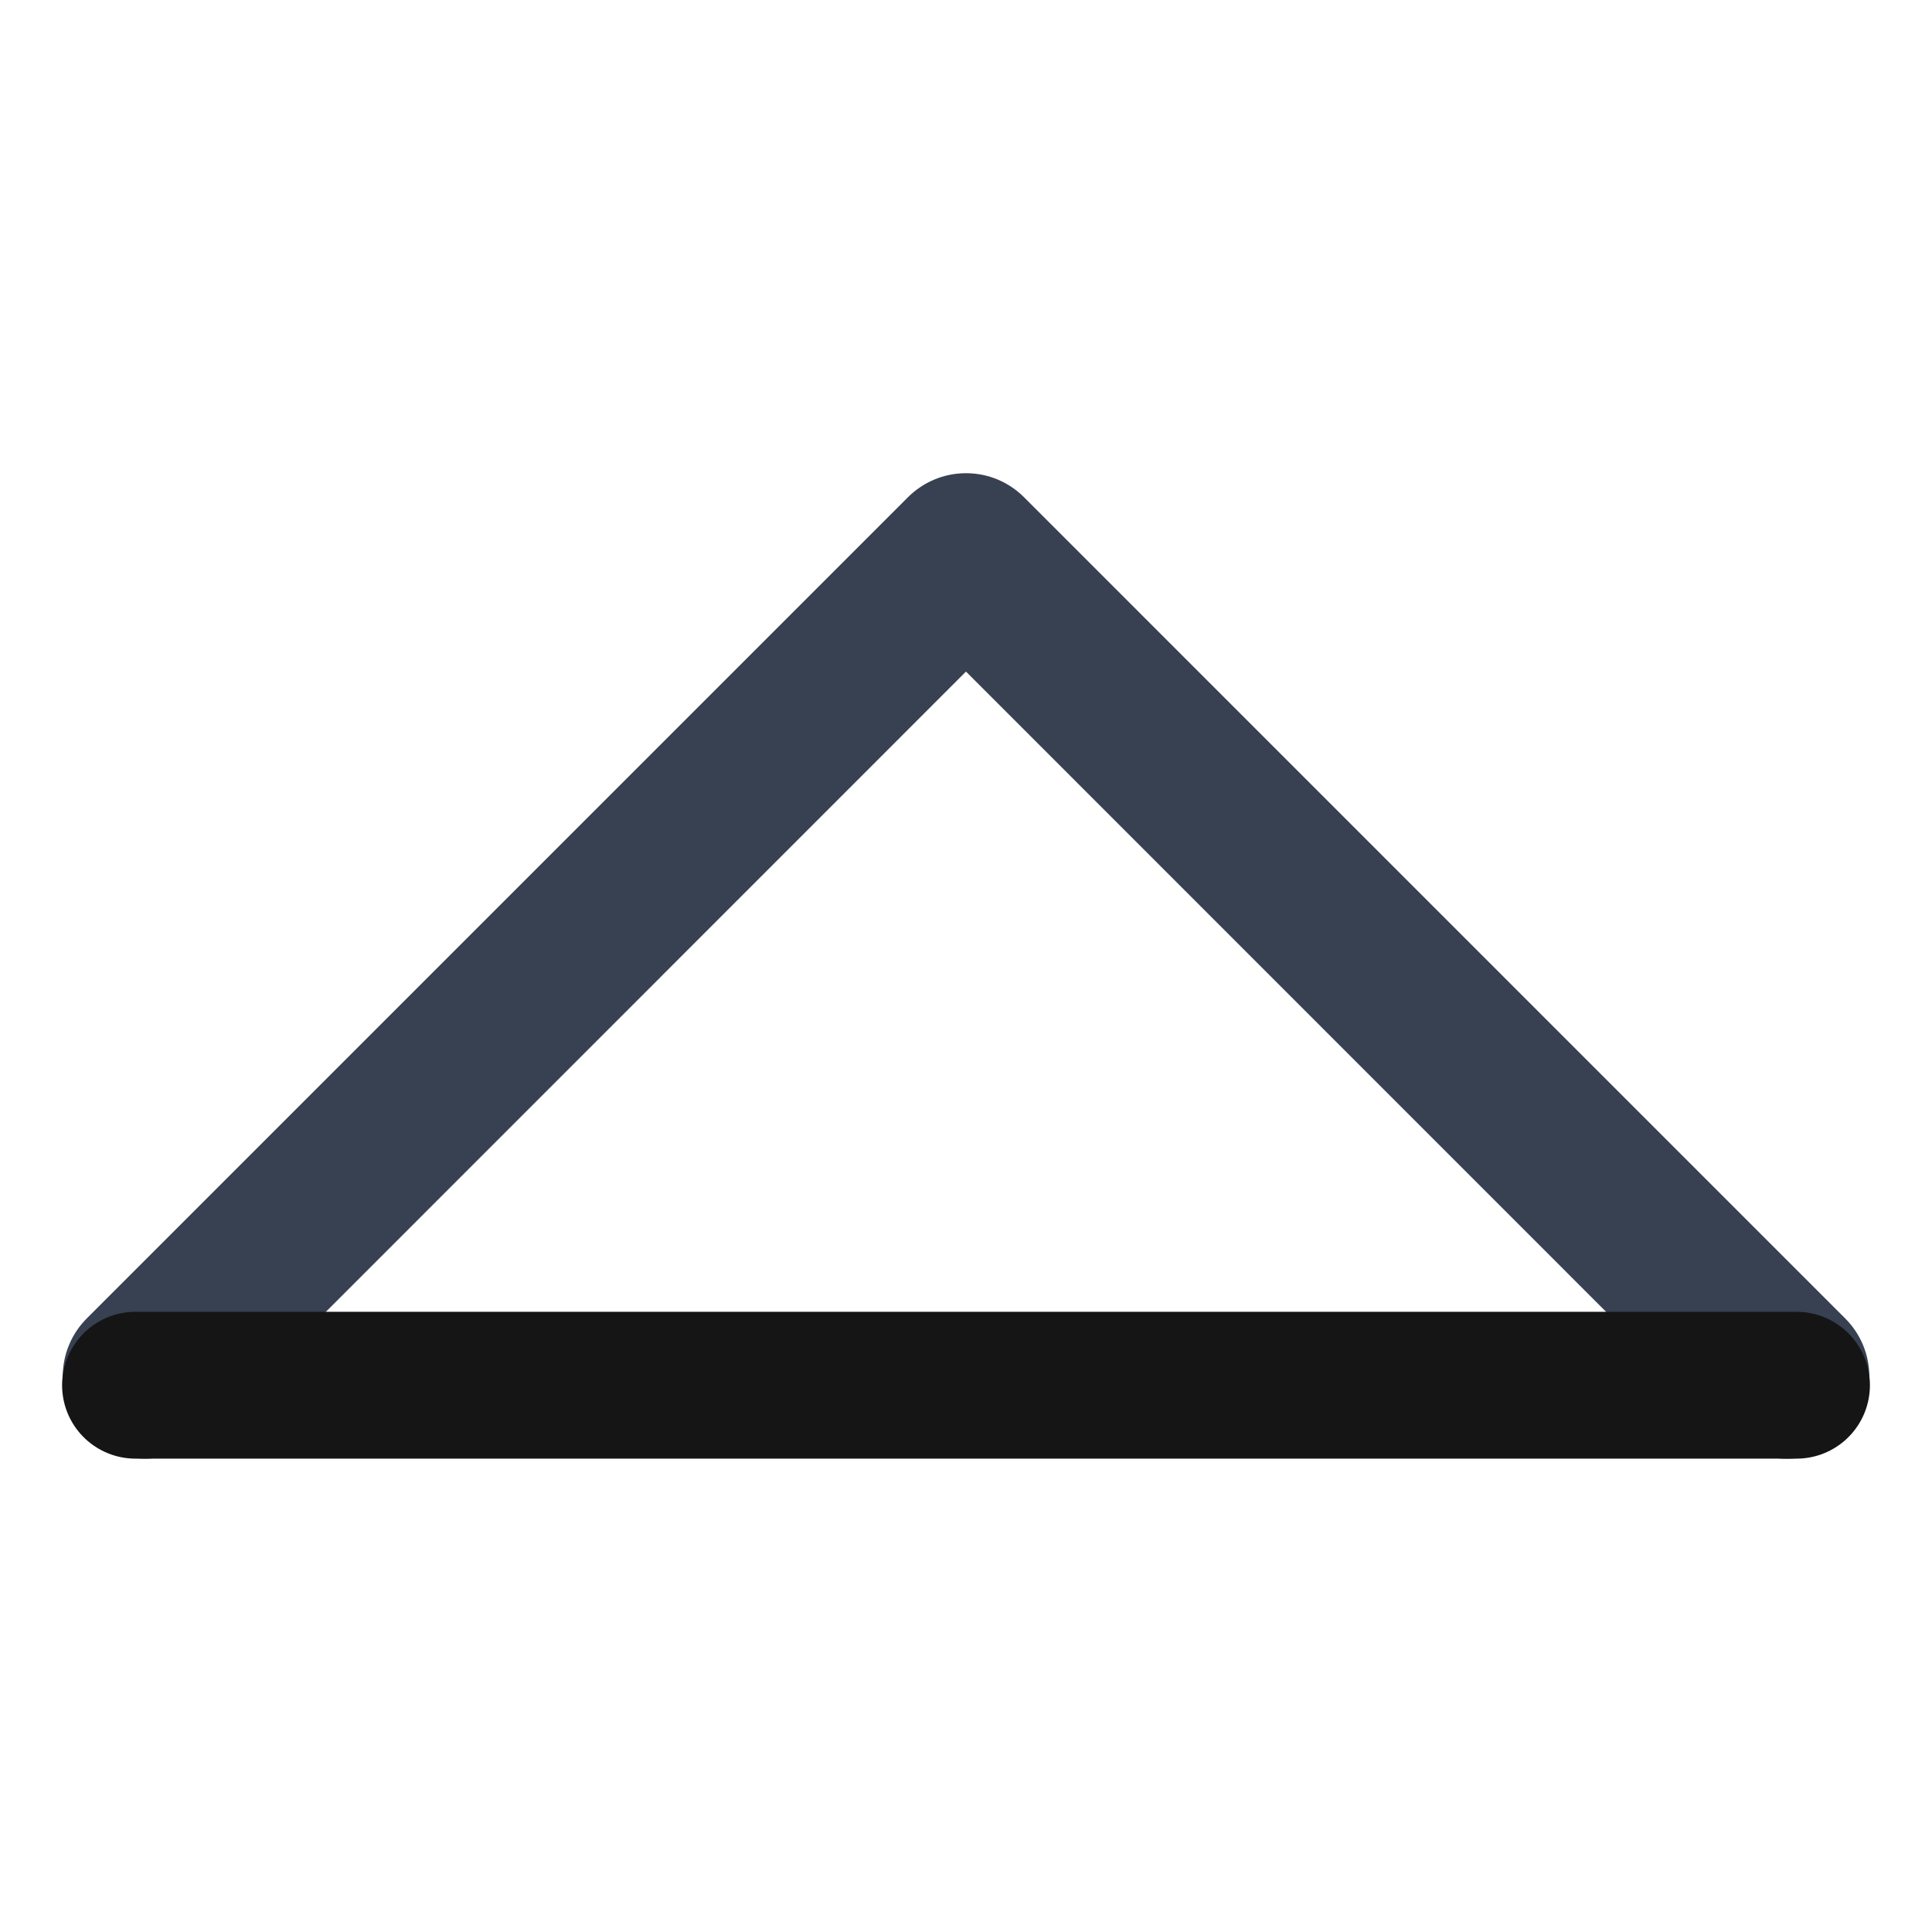
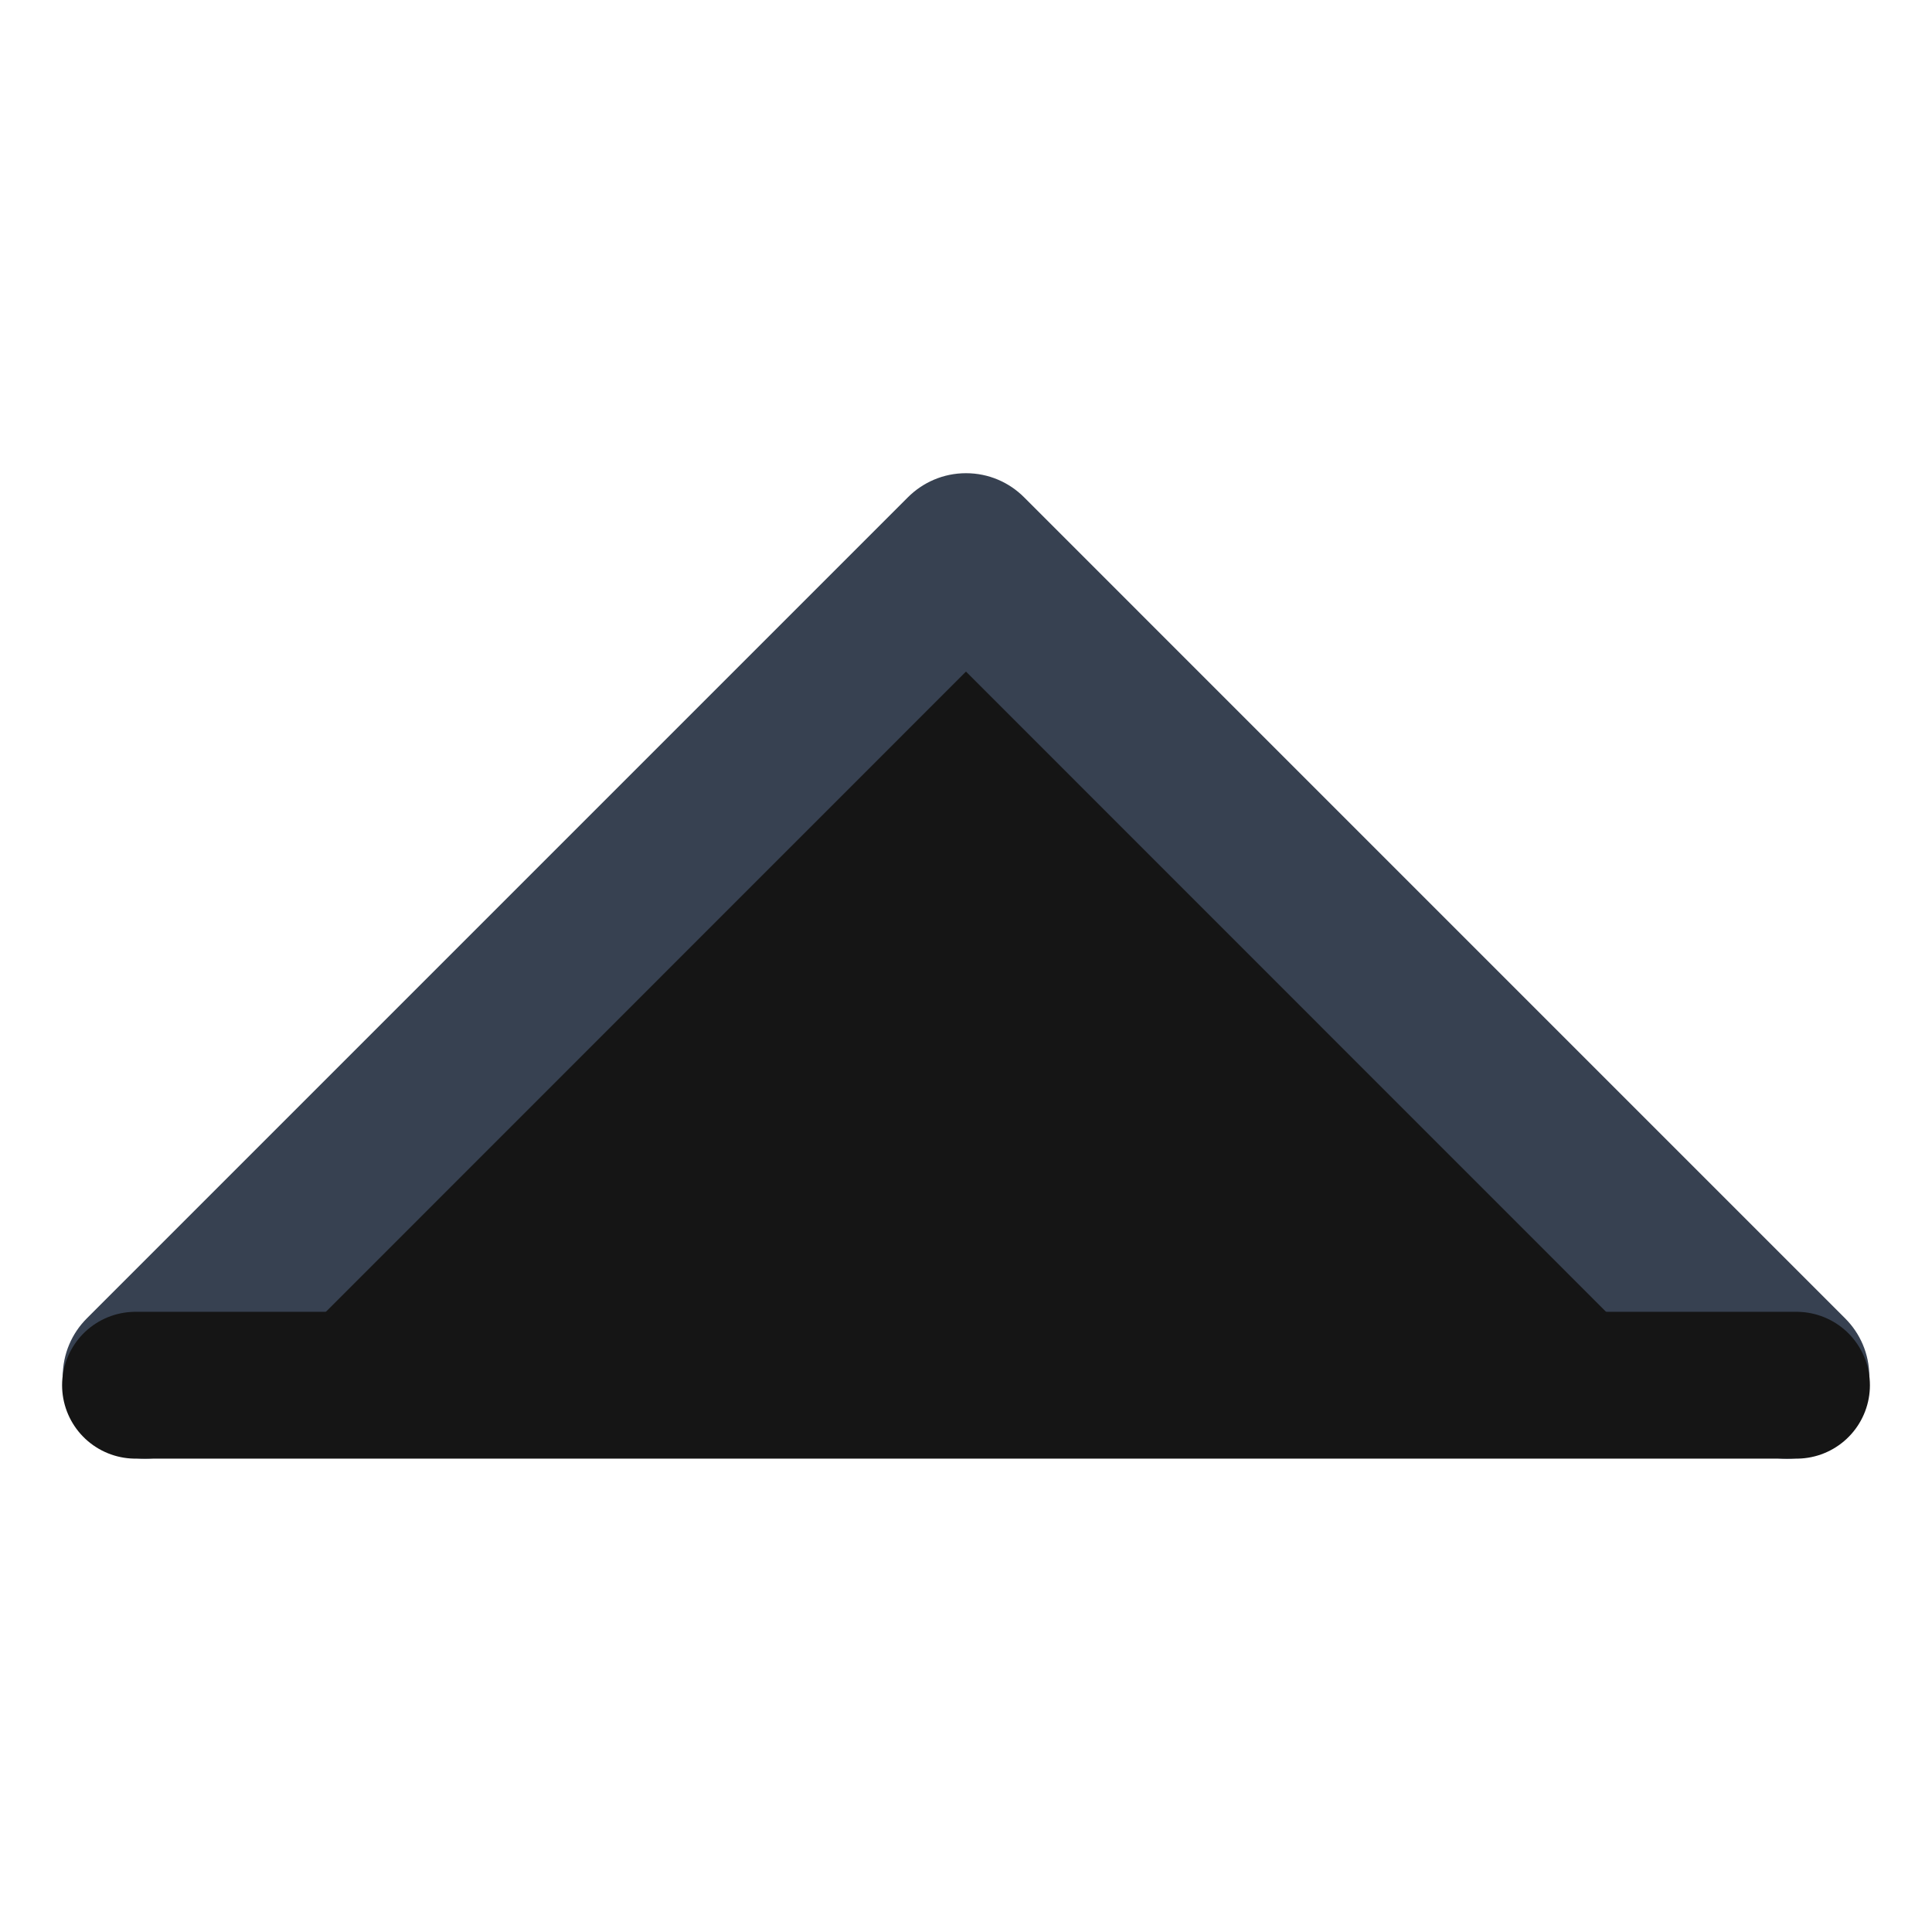
<svg xmlns="http://www.w3.org/2000/svg" width="500" zoomAndPan="magnify" viewBox="0 0 375 375" height="500" preserveAspectRatio="xMidYMid meet" version="1.0">
  <defs>
-     <clipPath id="53b0a71e4d">
+     <clipPath id="f28570d66e">
+       <path d="M 20.113 106.734 L 354.887 106.734 L 354.887 268.266 L 20.113 268.266 Z M 20.113 106.734 " clip-rule="nonzero" />
+     </clipPath>
+     <clipPath id="6f44488e8d">
+       <path d="M 187.5 106.734 L 354.887 268.266 L 20.113 268.266 Z M 187.5 106.734 " clip-rule="nonzero" />
+     </clipPath>
+     <clipPath id="354ce9411f">
      <path d="M 12.051 91.879 L 363 91.879 L 363 283.129 L 12.051 283.129 Z M 12.051 91.879 " clip-rule="nonzero" />
    </clipPath>
  </defs>
-   <g clip-path="url(#53b0a71e4d)">
+   <g clip-path="url(#f28570d66e)">
+     <g clip-path="url(#6f44488e8d)">
+       <path fill="#151515" d="M 20.113 106.734 L 354.887 106.734 L 354.887 268.266 L 20.113 268.266 Z M 20.113 106.734 " fill-opacity="1" fill-rule="nonzero" />
+     </g>
+   </g>
+   <g clip-path="url(#354ce9411f)">
    <path fill="#374151" d="M 358.145 278.465 C 355.262 281.348 351.277 283.148 346.863 283.148 C 342.449 283.148 338.465 281.363 335.578 278.465 L 187.496 130.352 L 39.414 278.465 C 36.531 281.348 32.531 283.133 28.133 283.133 C 19.32 283.133 12.18 275.996 12.18 267.18 C 12.18 262.781 13.965 258.781 16.848 255.898 L 176.215 96.531 C 179.098 93.648 183.082 91.848 187.496 91.848 C 191.91 91.848 195.895 93.633 198.781 96.531 L 358.145 255.898 C 361.031 258.781 362.832 262.766 362.832 267.18 C 362.832 271.598 361.047 275.578 358.145 278.465 Z M 358.145 278.465 " fill-opacity="1" fill-rule="nonzero" />
  </g>
  <path stroke-linecap="round" transform="matrix(0.75, 0, 0, 0.75, 12.04994, 254.6203)" fill="none" stroke-linejoin="miter" d="M 19.001 19.001 L 448.866 19.001 " stroke="#151515" stroke-width="38" stroke-opacity="1" stroke-miterlimit="4" />
</svg>
